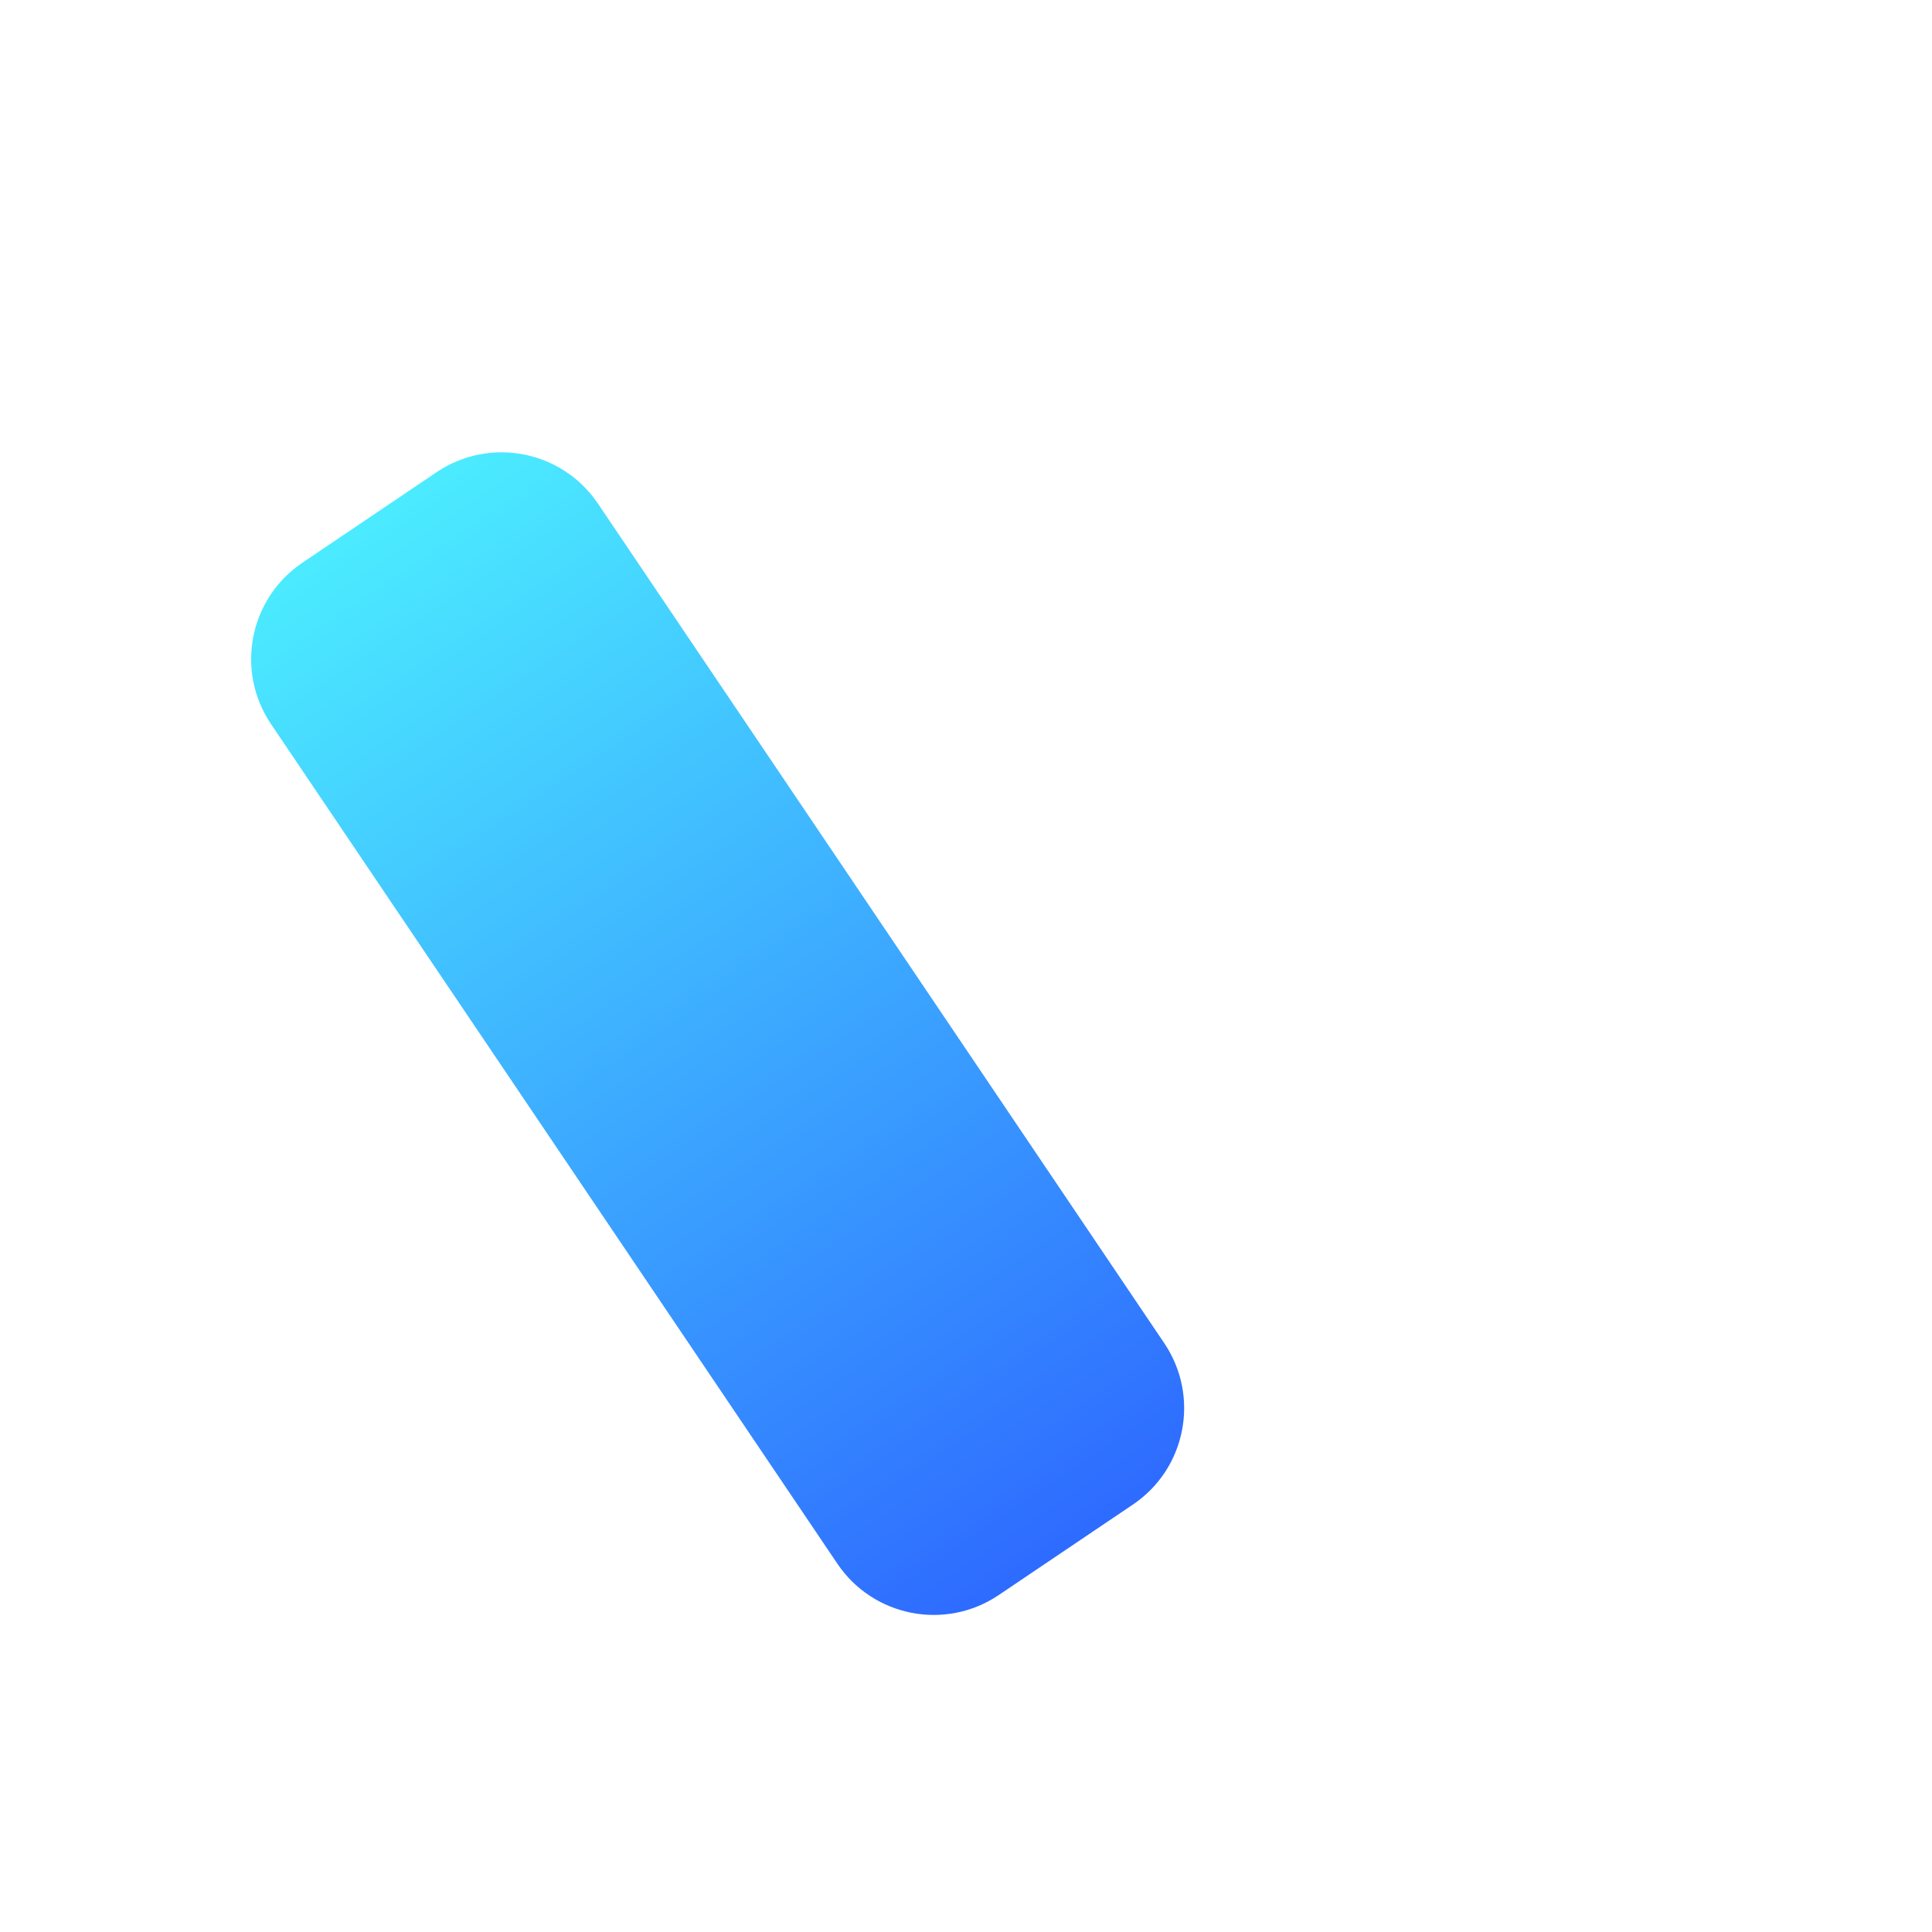
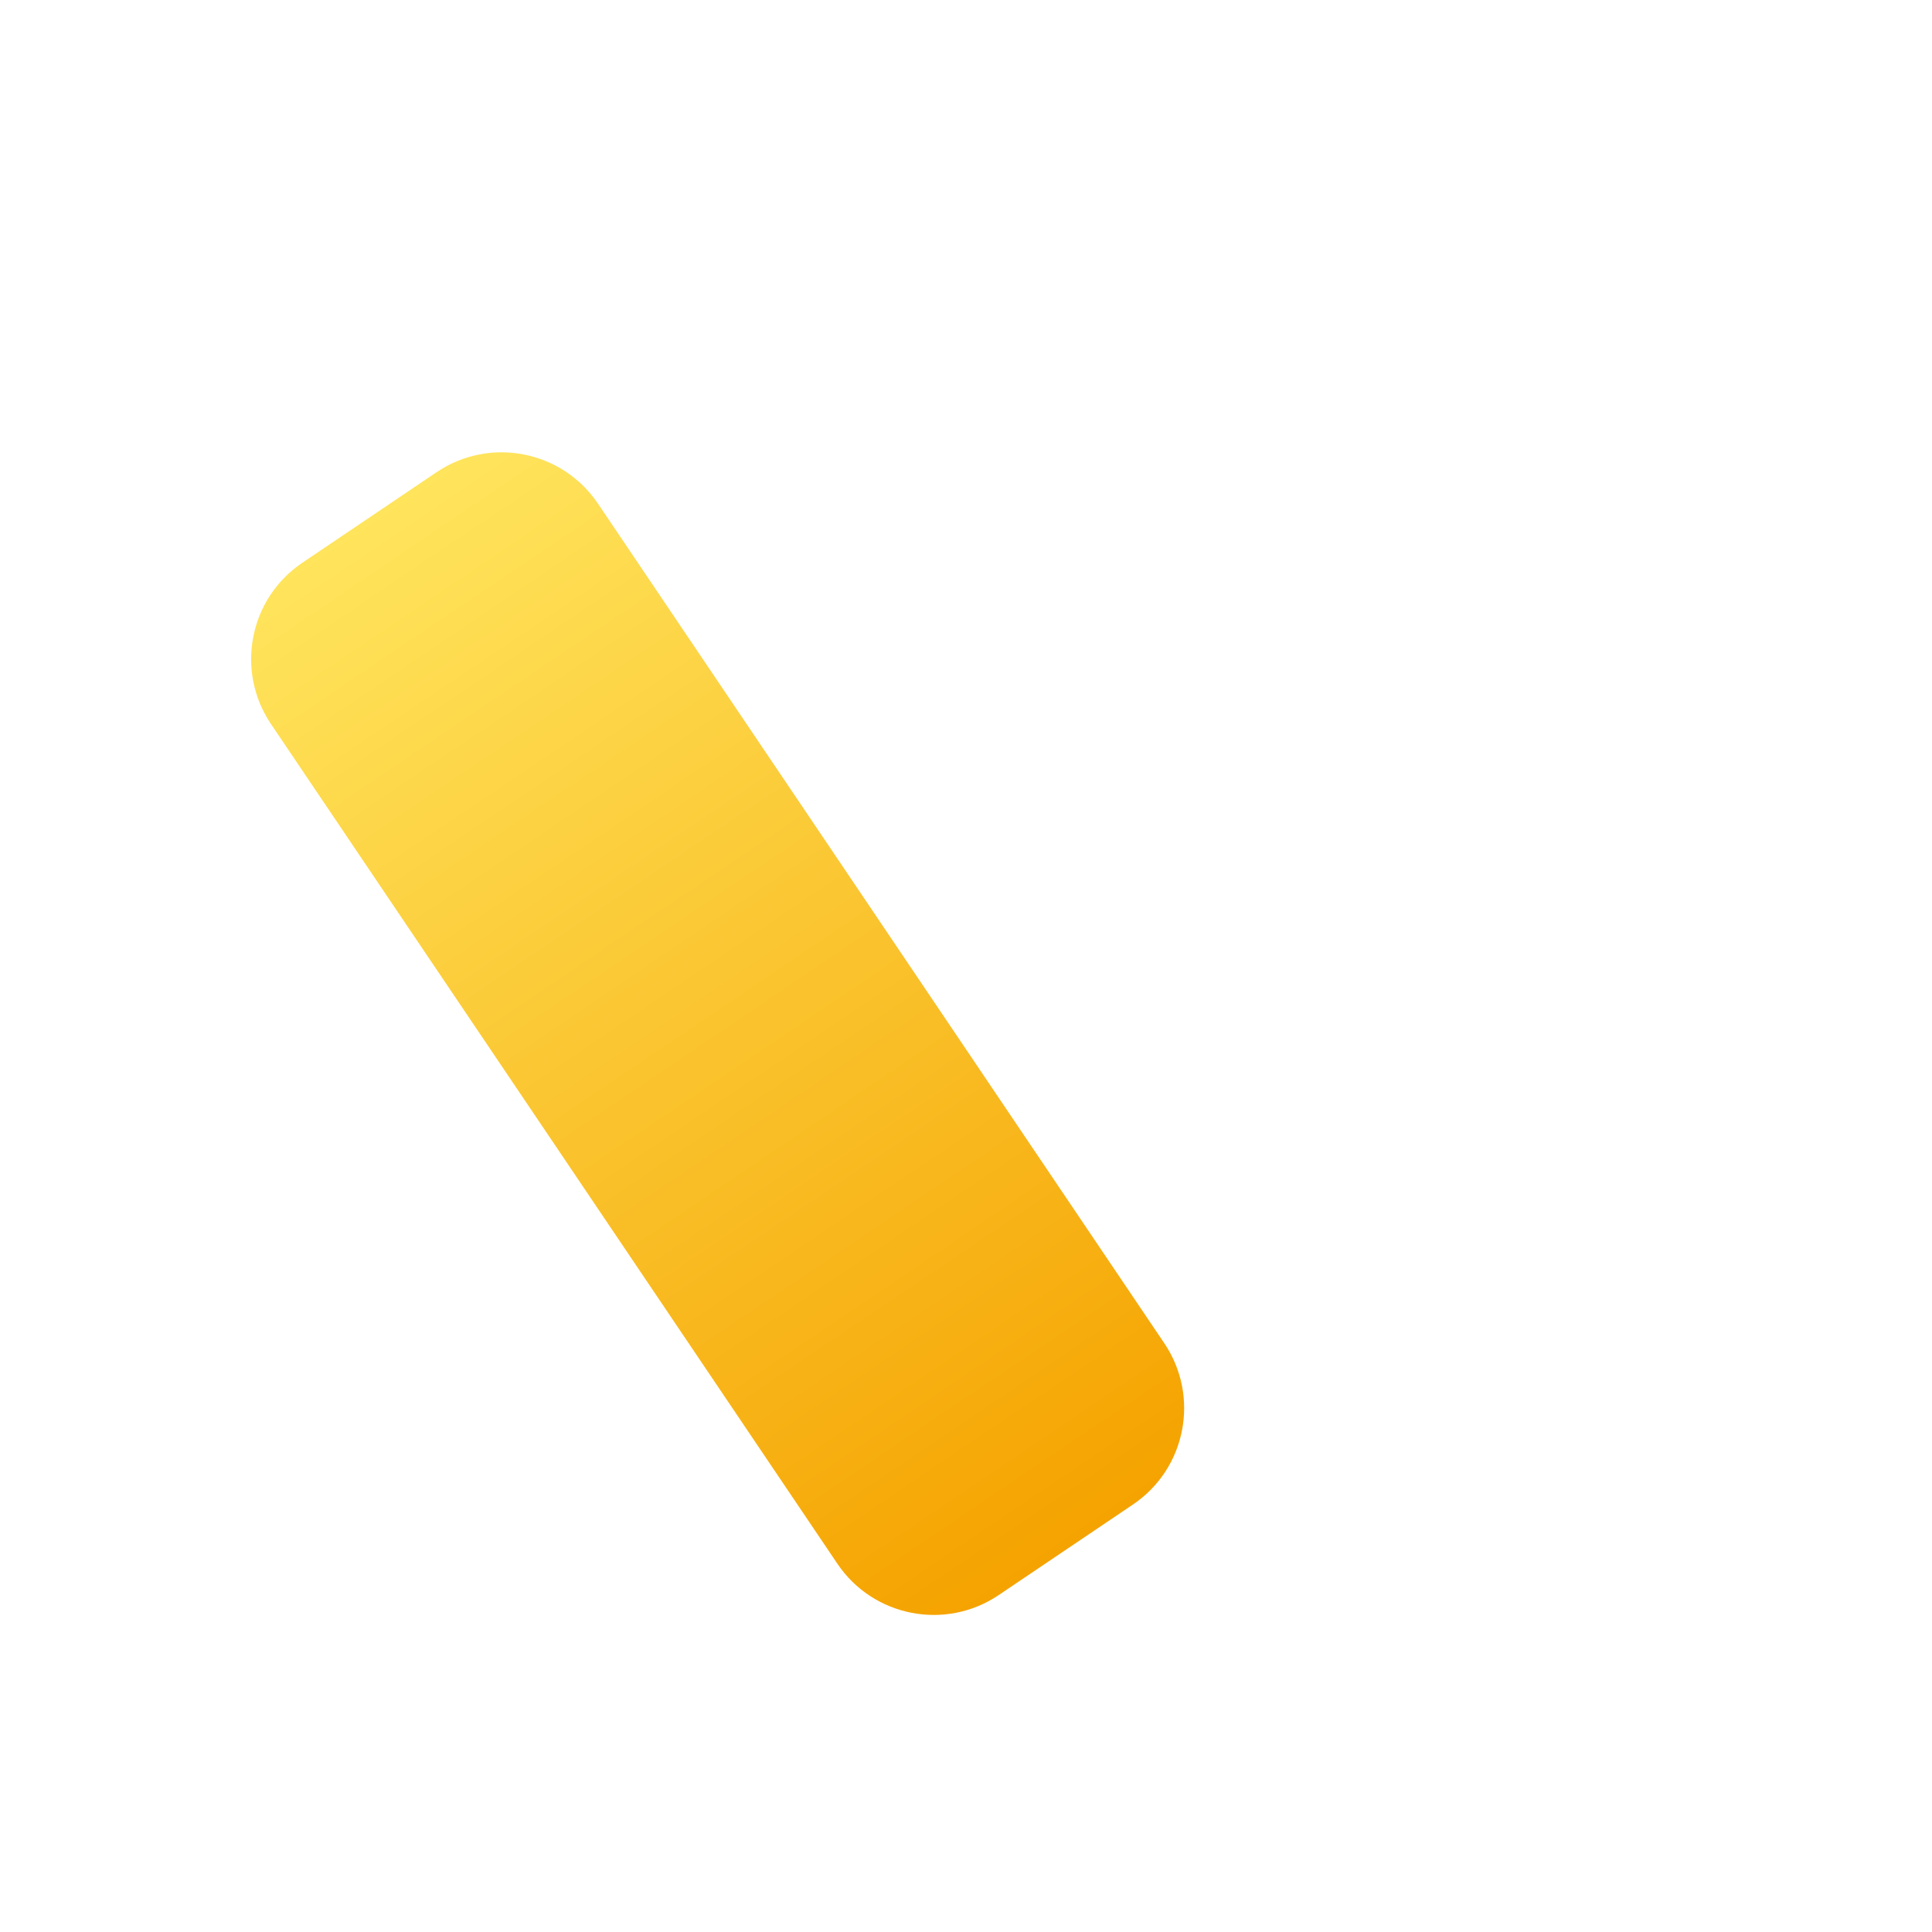
<svg xmlns="http://www.w3.org/2000/svg" viewBox="0 0 1024 1024">
  <defs>
    <linearGradient id="g" gradientUnits="userSpaceOnUse" x1="195.8" y1="274.3" x2="564.9" y2="821.4">
-       <stop offset="0.000" stop-color="#4BEBFF" />
-       <stop offset="1.000" stop-color="#2E6BFF" />
+       <stop offset="0.000" stop-color="#FFE45C" />
+       <stop offset="1.000" stop-color="#F5A300" />
    </linearGradient>
  </defs>
  <path d="M160.27 298.25 L231.40 250.27 A61.60 61.60 0 0 1 316.91 266.90 L617.09 711.92 A61.60 61.60 0 0 1 600.47 797.44 L529.33 845.42 A61.60 61.60 0 0 1 443.82 828.79 L143.64 383.77 A61.60 61.60 0 0 1 160.27 298.25 Z" fill="url(#g)" />
</svg>
